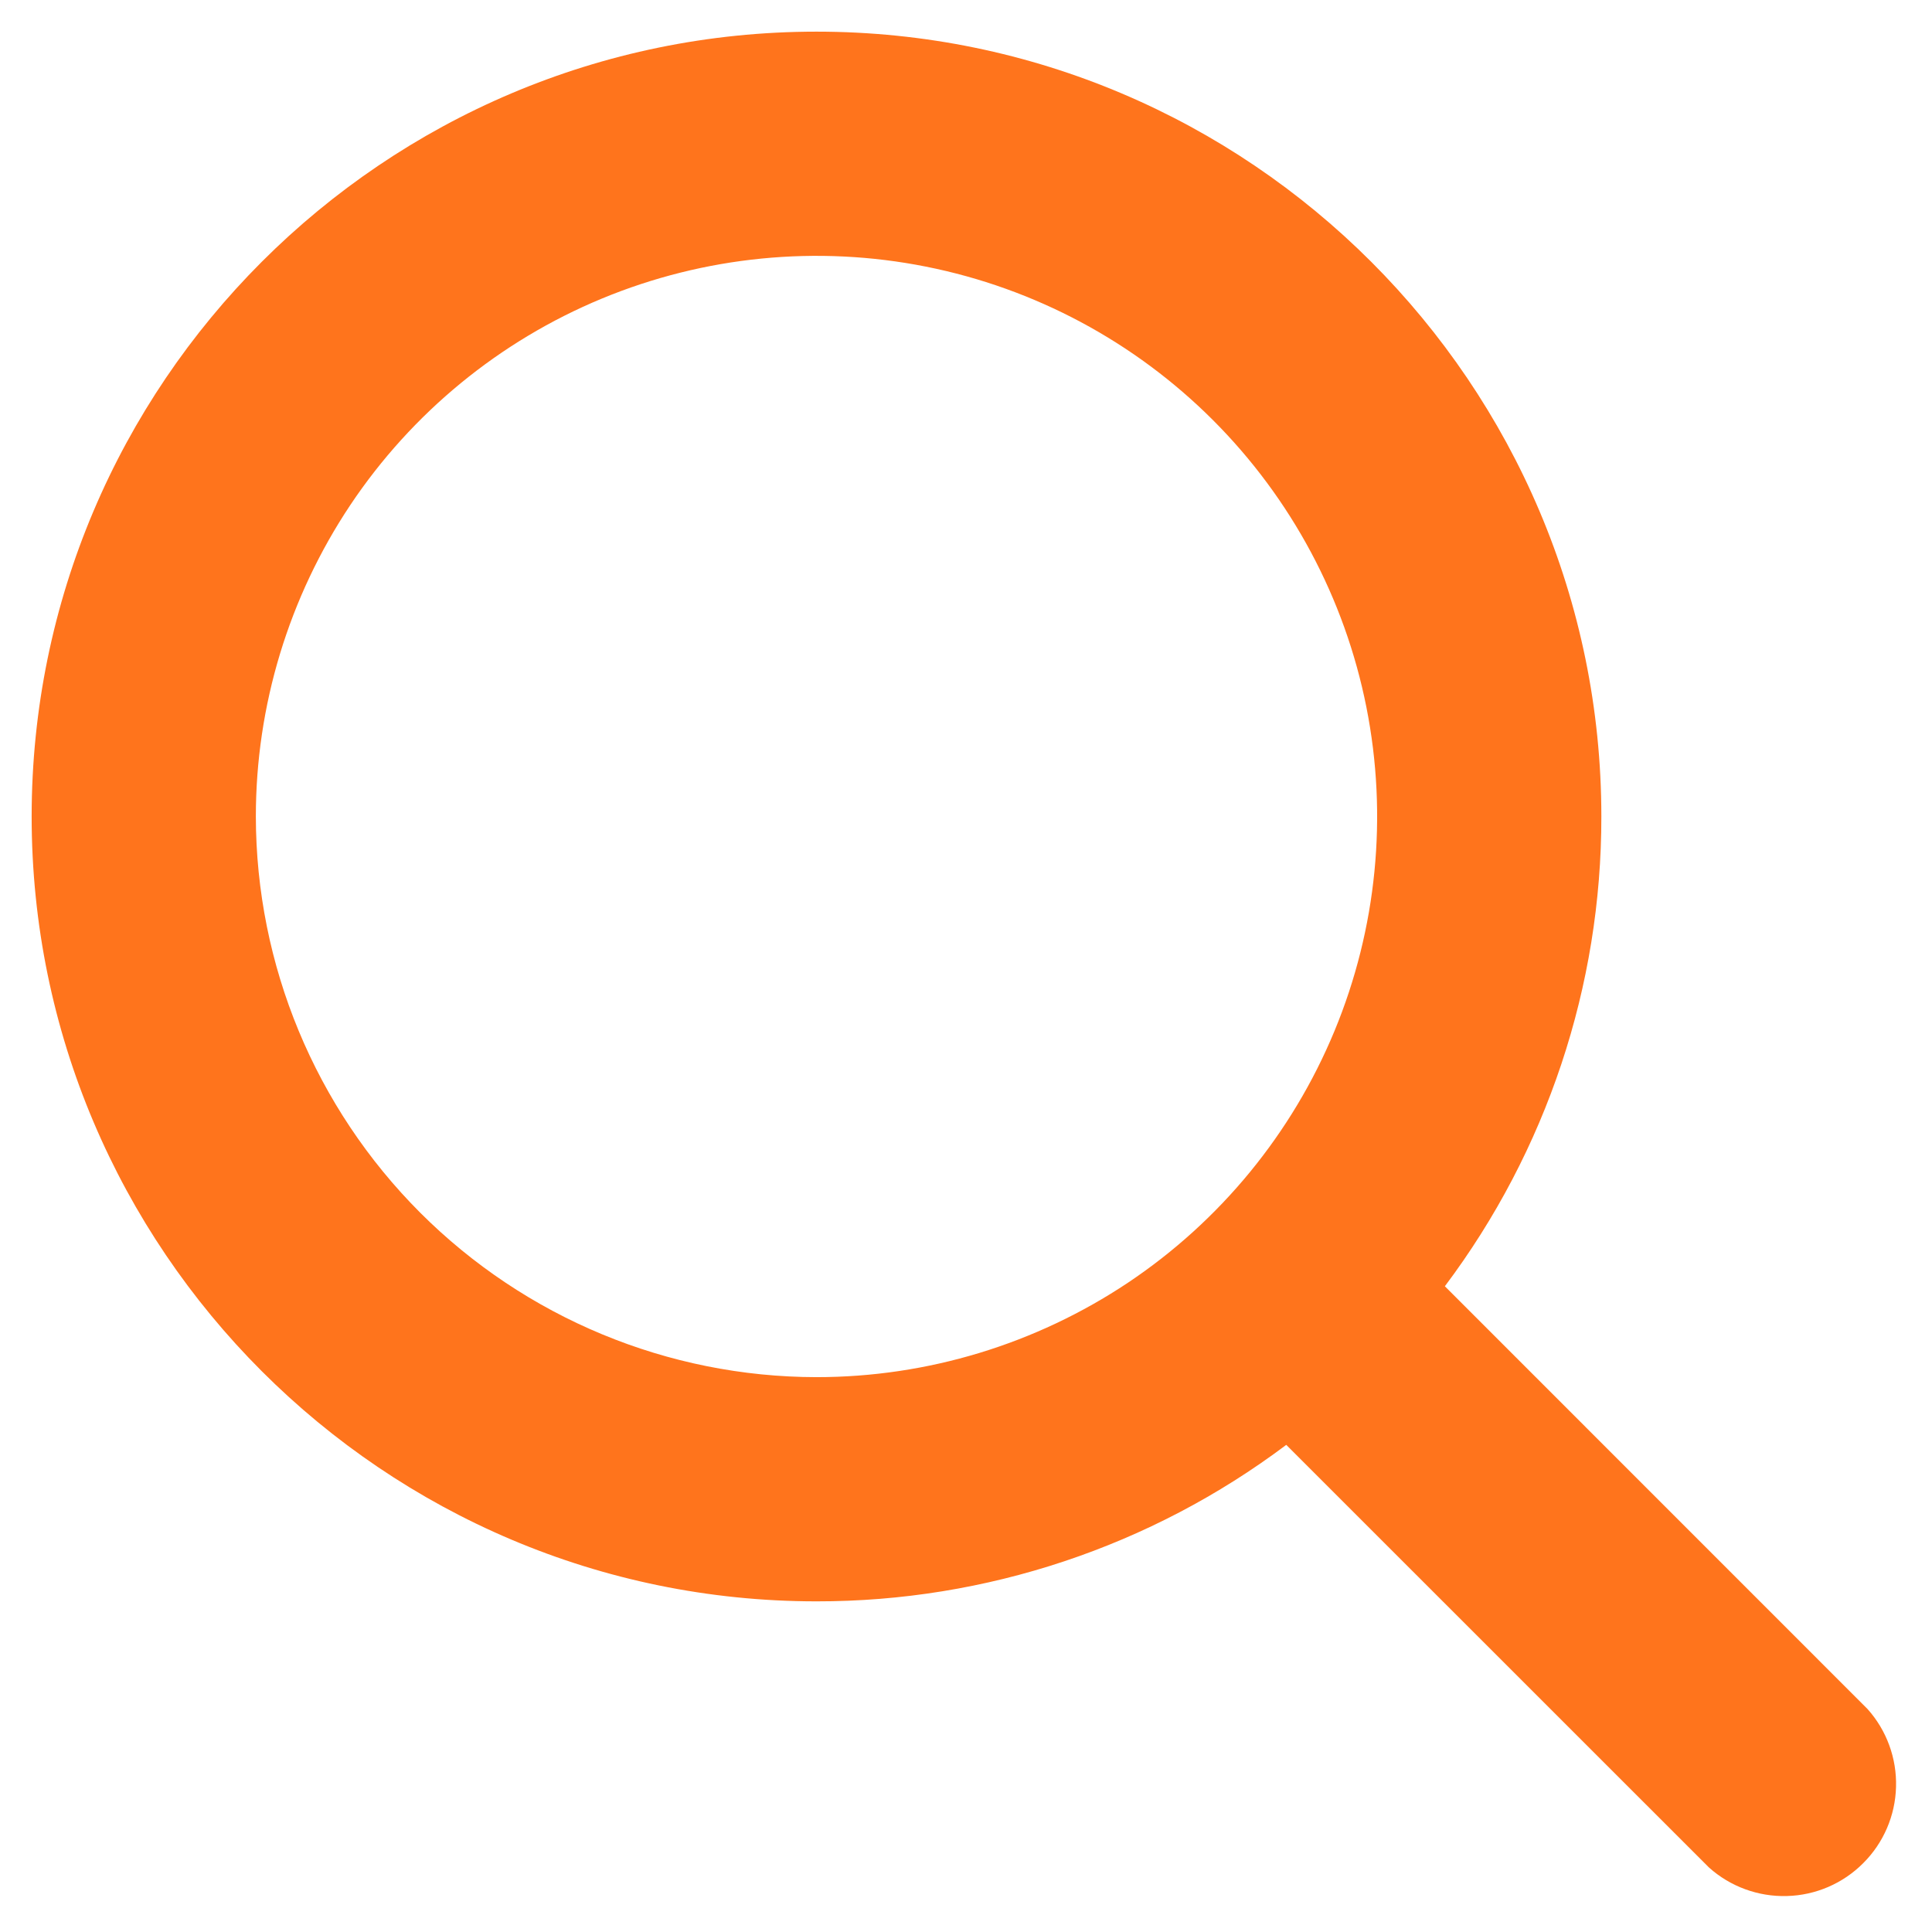
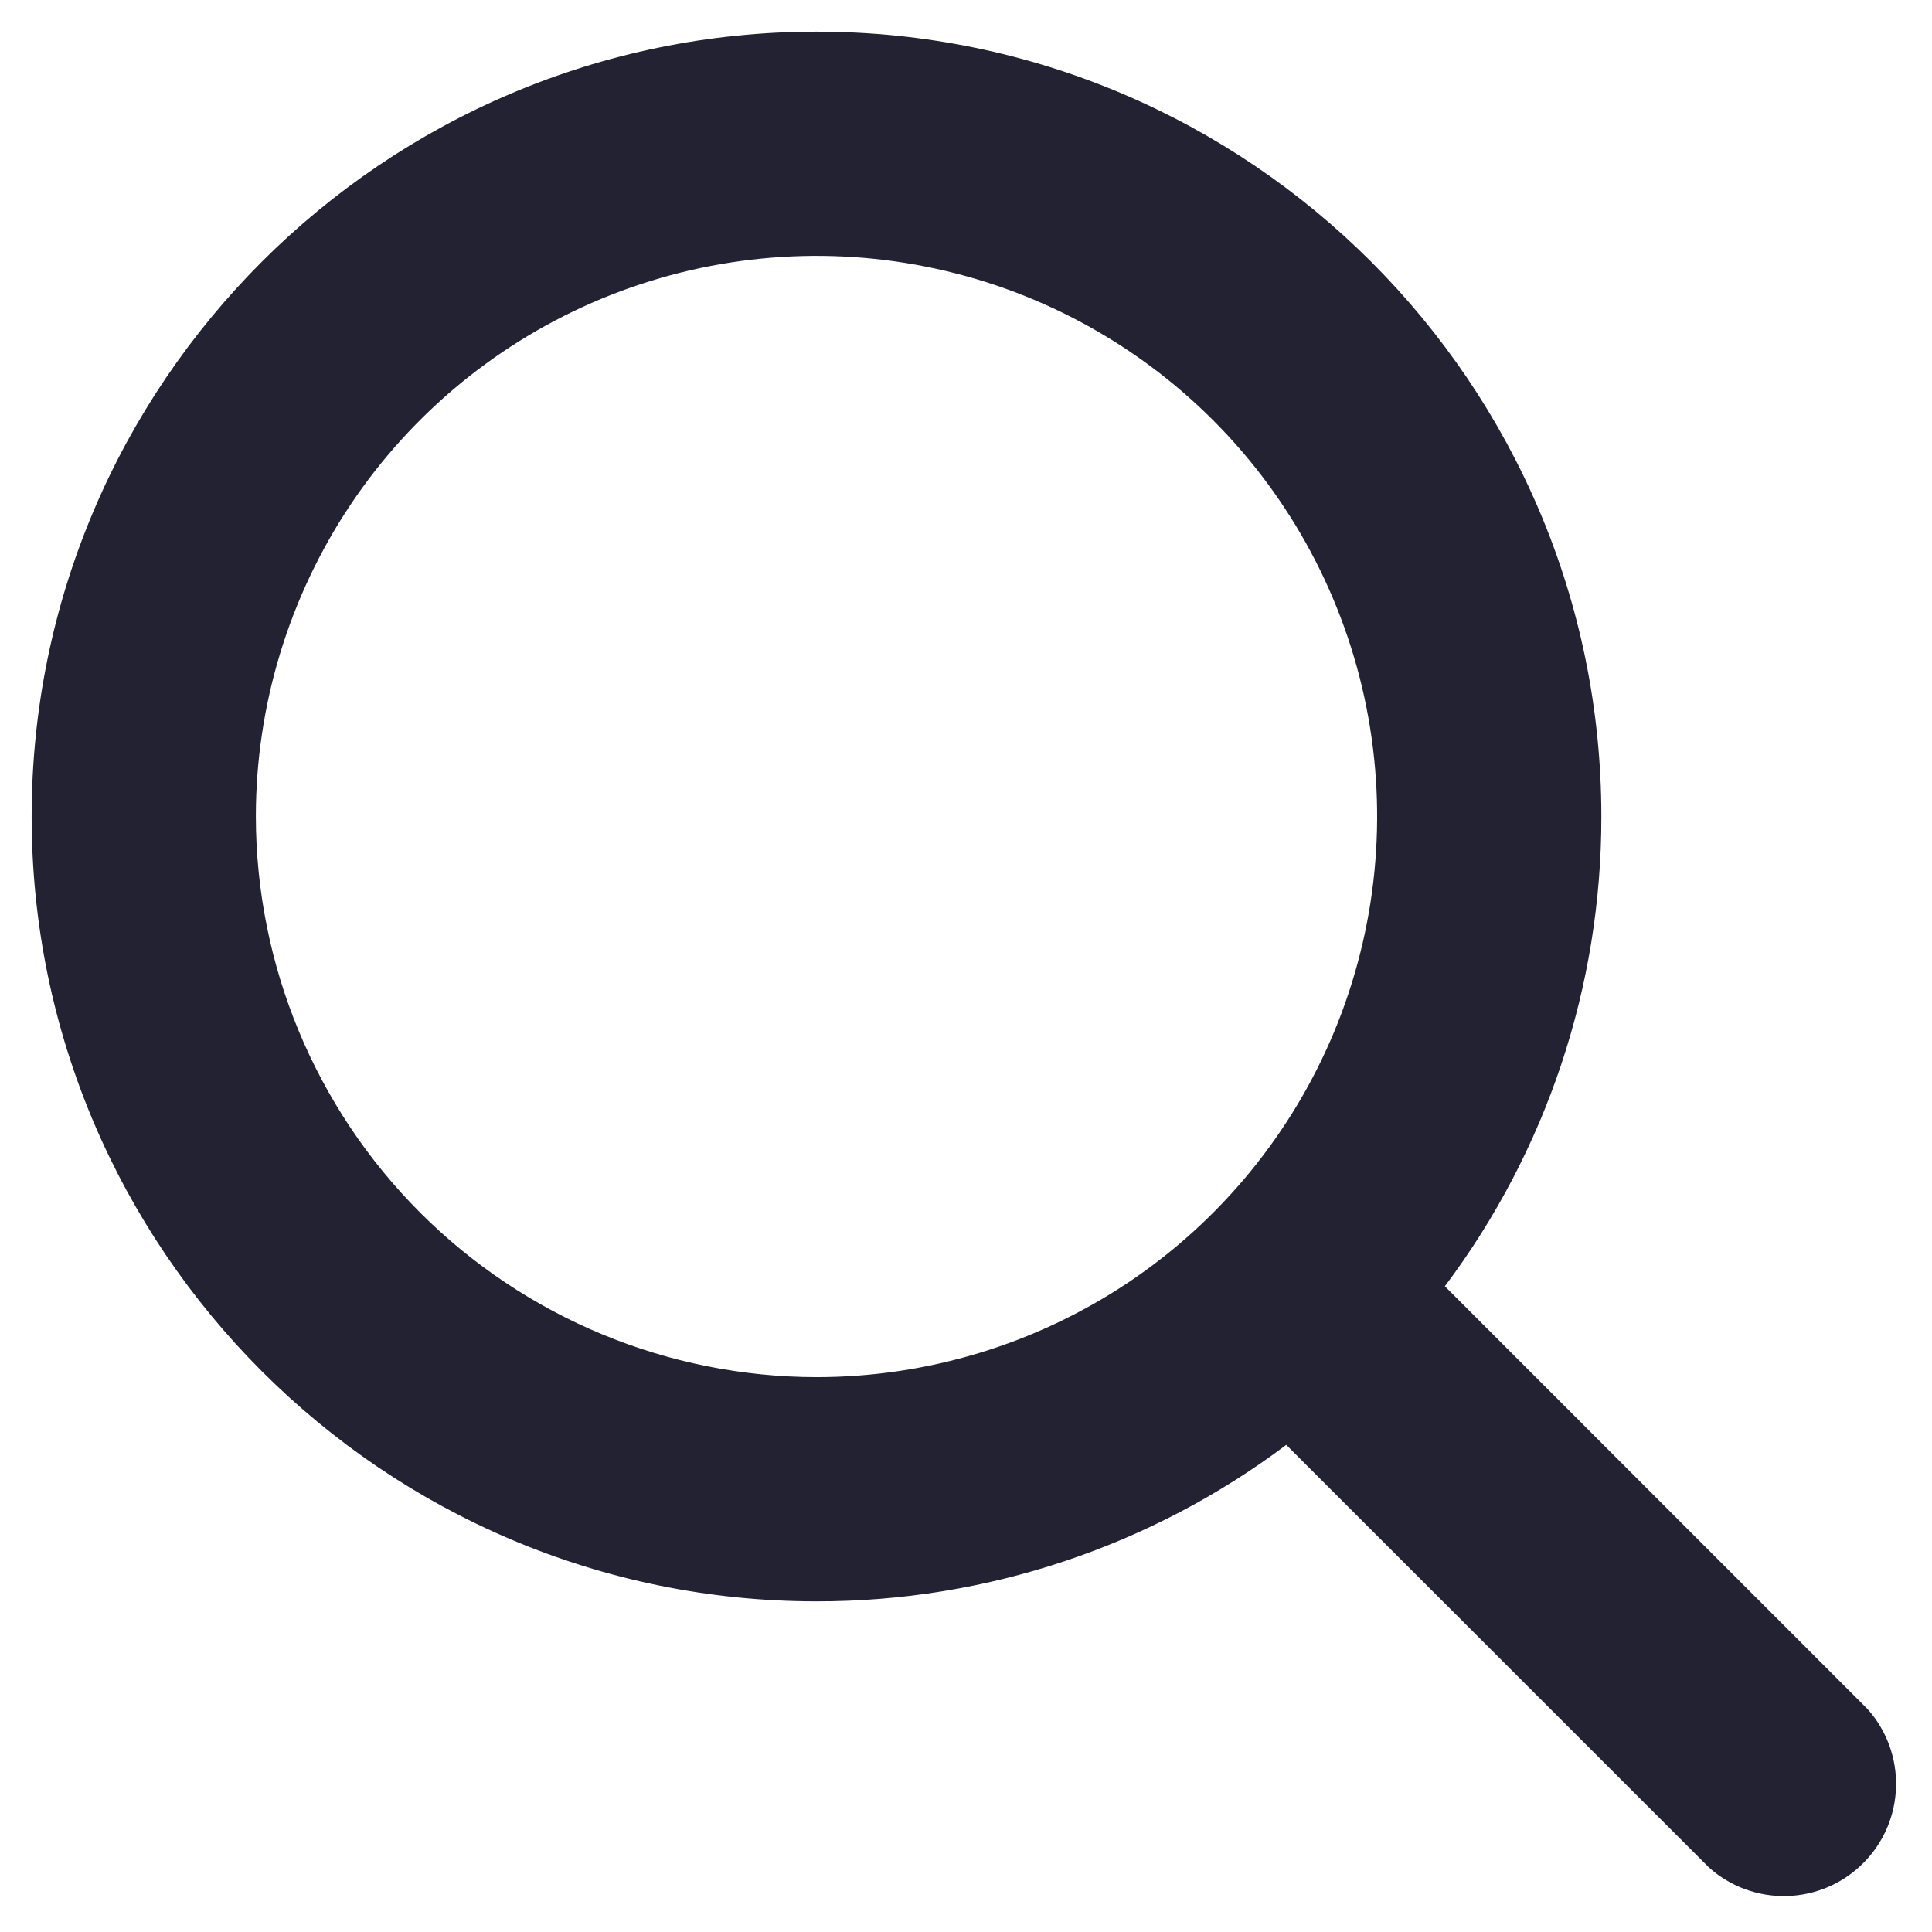
<svg xmlns="http://www.w3.org/2000/svg" width="21" height="21" viewBox="0 0 21 21" fill="none">
-   <path d="M20.299 18.576L15.705 13.981C16.811 12.509 17.408 10.717 17.406 8.875C17.406 4.171 13.579 0.344 8.875 0.344C4.171 0.344 0.344 4.171 0.344 8.875C0.344 13.579 4.171 17.406 8.875 17.406C10.717 17.408 12.509 16.811 13.981 15.705L18.576 20.299C18.808 20.507 19.112 20.618 19.423 20.609C19.735 20.601 20.032 20.473 20.252 20.252C20.473 20.032 20.601 19.735 20.609 19.423C20.618 19.112 20.507 18.808 20.299 18.576ZM2.781 8.875C2.781 7.67 3.139 6.492 3.808 5.489C4.478 4.487 5.43 3.706 6.543 3.245C7.657 2.784 8.882 2.663 10.064 2.898C11.246 3.133 12.332 3.714 13.184 4.566C14.036 5.418 14.617 6.504 14.852 7.686C15.087 8.868 14.966 10.094 14.505 11.207C14.044 12.32 13.263 13.272 12.261 13.942C11.258 14.611 10.08 14.969 8.875 14.969C7.259 14.967 5.711 14.324 4.568 13.182C3.426 12.039 2.783 10.491 2.781 8.875Z" fill="#FF741C" />
+   <path d="M20.299 18.576L15.705 13.981C16.811 12.509 17.408 10.717 17.406 8.875C17.406 4.171 13.579 0.344 8.875 0.344C4.171 0.344 0.344 4.171 0.344 8.875C0.344 13.579 4.171 17.406 8.875 17.406C10.717 17.408 12.509 16.811 13.981 15.705L18.576 20.299C18.808 20.507 19.112 20.618 19.423 20.609C19.735 20.601 20.032 20.473 20.252 20.252C20.473 20.032 20.601 19.735 20.609 19.423C20.618 19.112 20.507 18.808 20.299 18.576ZM2.781 8.875C2.781 7.67 3.139 6.492 3.808 5.489C4.478 4.487 5.43 3.706 6.543 3.245C7.657 2.784 8.882 2.663 10.064 2.898C11.246 3.133 12.332 3.714 13.184 4.566C14.036 5.418 14.617 6.504 14.852 7.686C15.087 8.868 14.966 10.094 14.505 11.207C14.044 12.32 13.263 13.272 12.261 13.942C11.258 14.611 10.08 14.969 8.875 14.969C7.259 14.967 5.711 14.324 4.568 13.182C3.426 12.039 2.783 10.491 2.781 8.875Z" fill="#232232" />
</svg>
